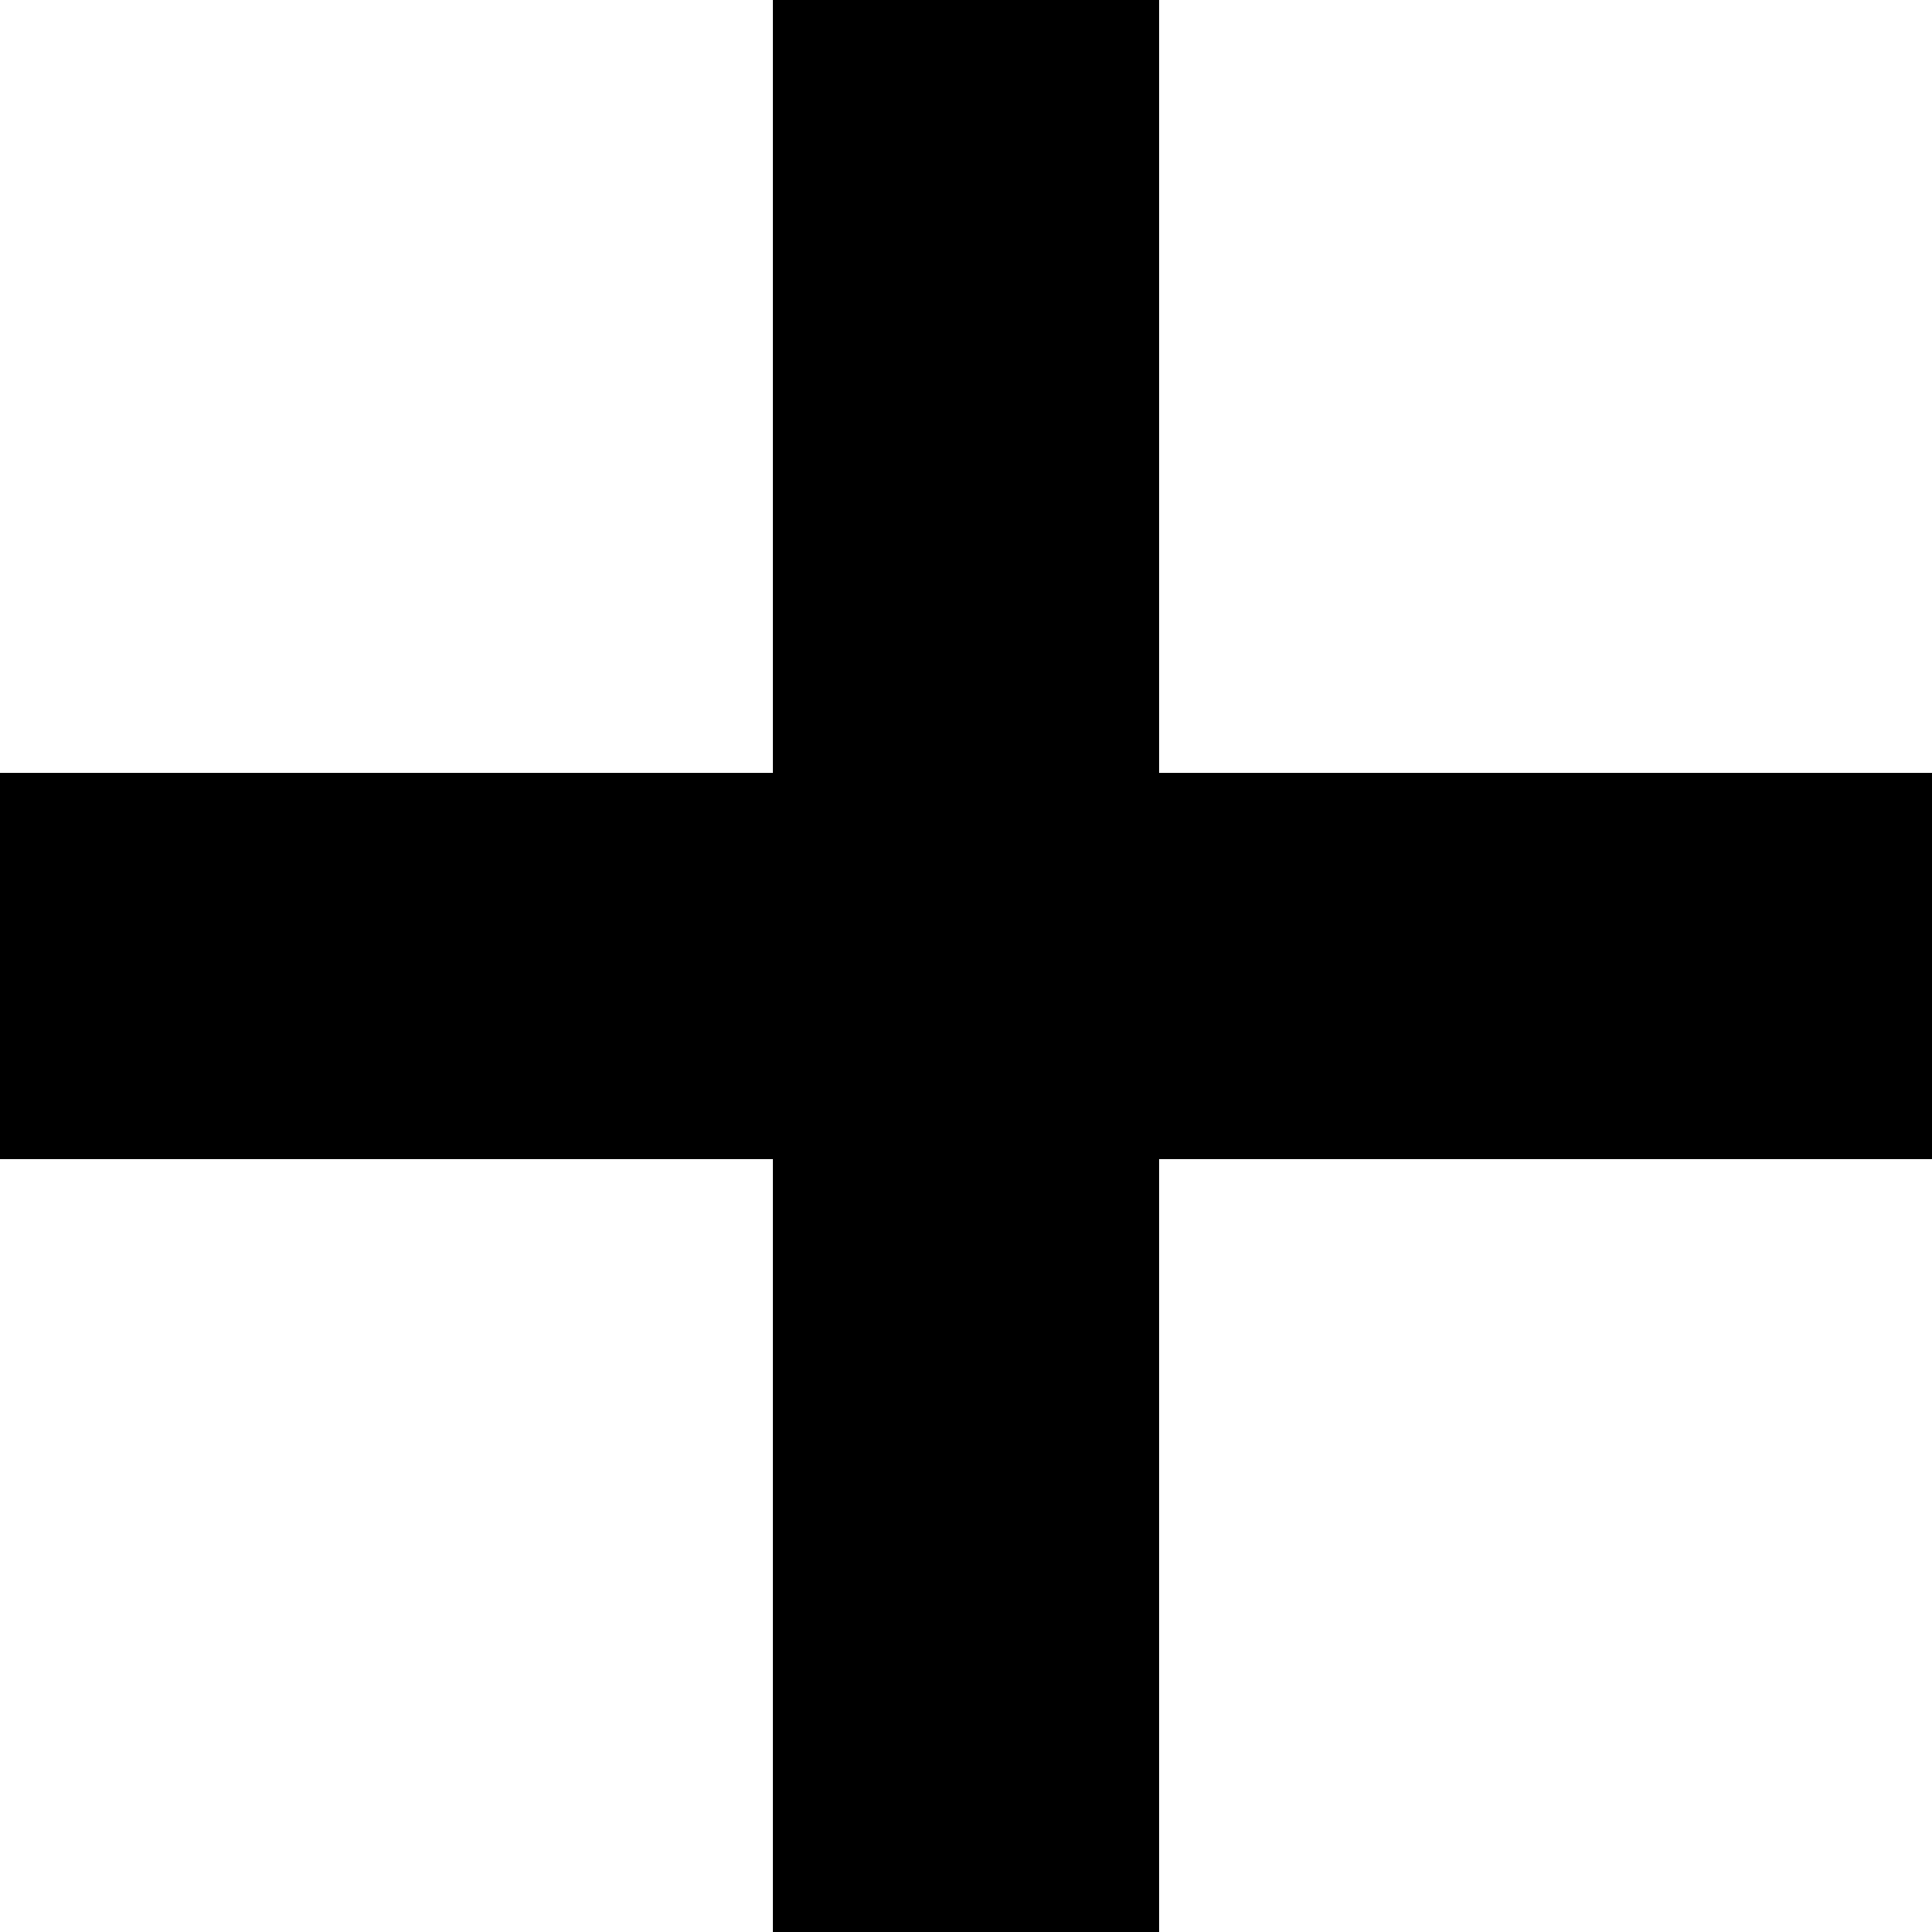
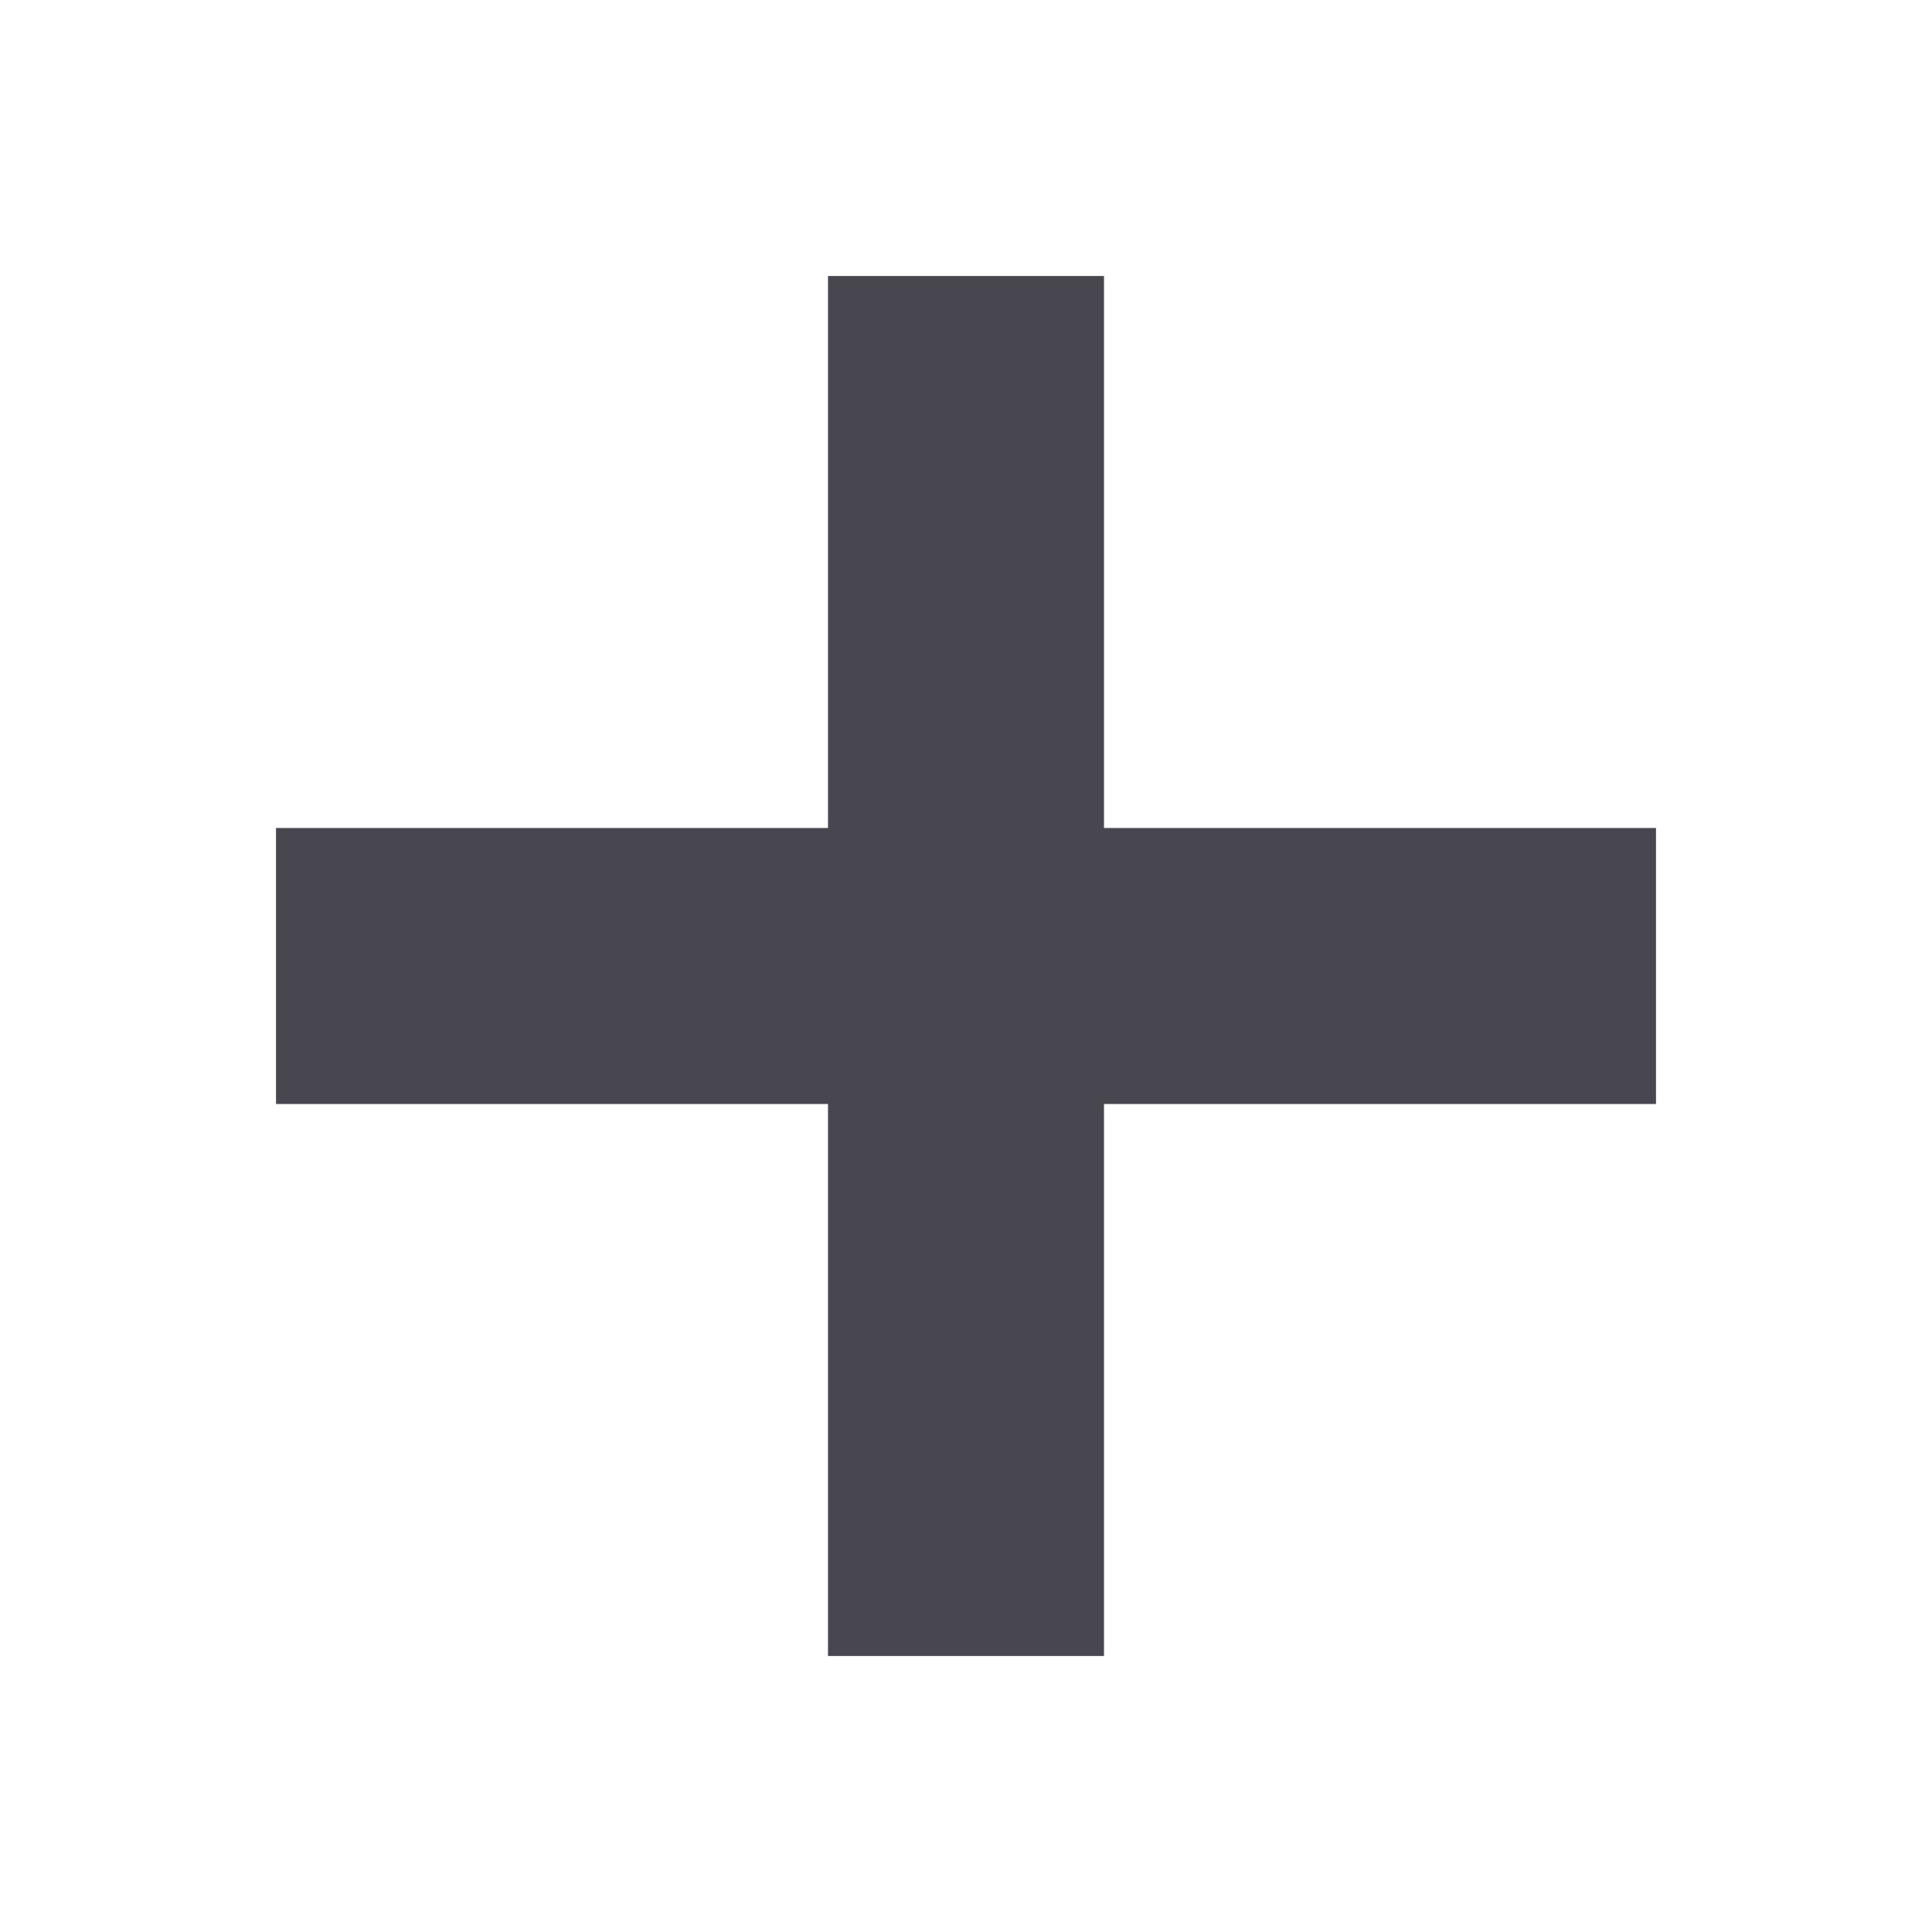
- <svg xmlns="http://www.w3.org/2000/svg" width="20px" height="20px" viewBox="0 0 20 20" version="1.1">
+ <svg xmlns="http://www.w3.org/2000/svg" width="14px" height="14px" viewBox="0 0 14 14" version="1.1">
  <defs />
-   <g id="Page-1" stroke="none" stroke-width="1" fill="none" fill-rule="evenodd">
-     <g id="plus" fill="#000000">
-       <polygon points="12 8 12 0 8 0 8 8 0 8 0 12 8 12 8 20 12 20 12 12 20 12 20 8" />
+   <g id="Assets---SVGs-for-Harry" stroke="none" stroke-width="1" fill="none" fill-rule="evenodd">
+     <g id="plus" fill="#48464F">
+       <path d="M8,6 L8,2 L6,2 L6,6 L2,6 L2,8 L6,8 L6,12 L8,12 L8,8 L12,8 L12,6 L8,6 Z" />
    </g>
  </g>
</svg>
